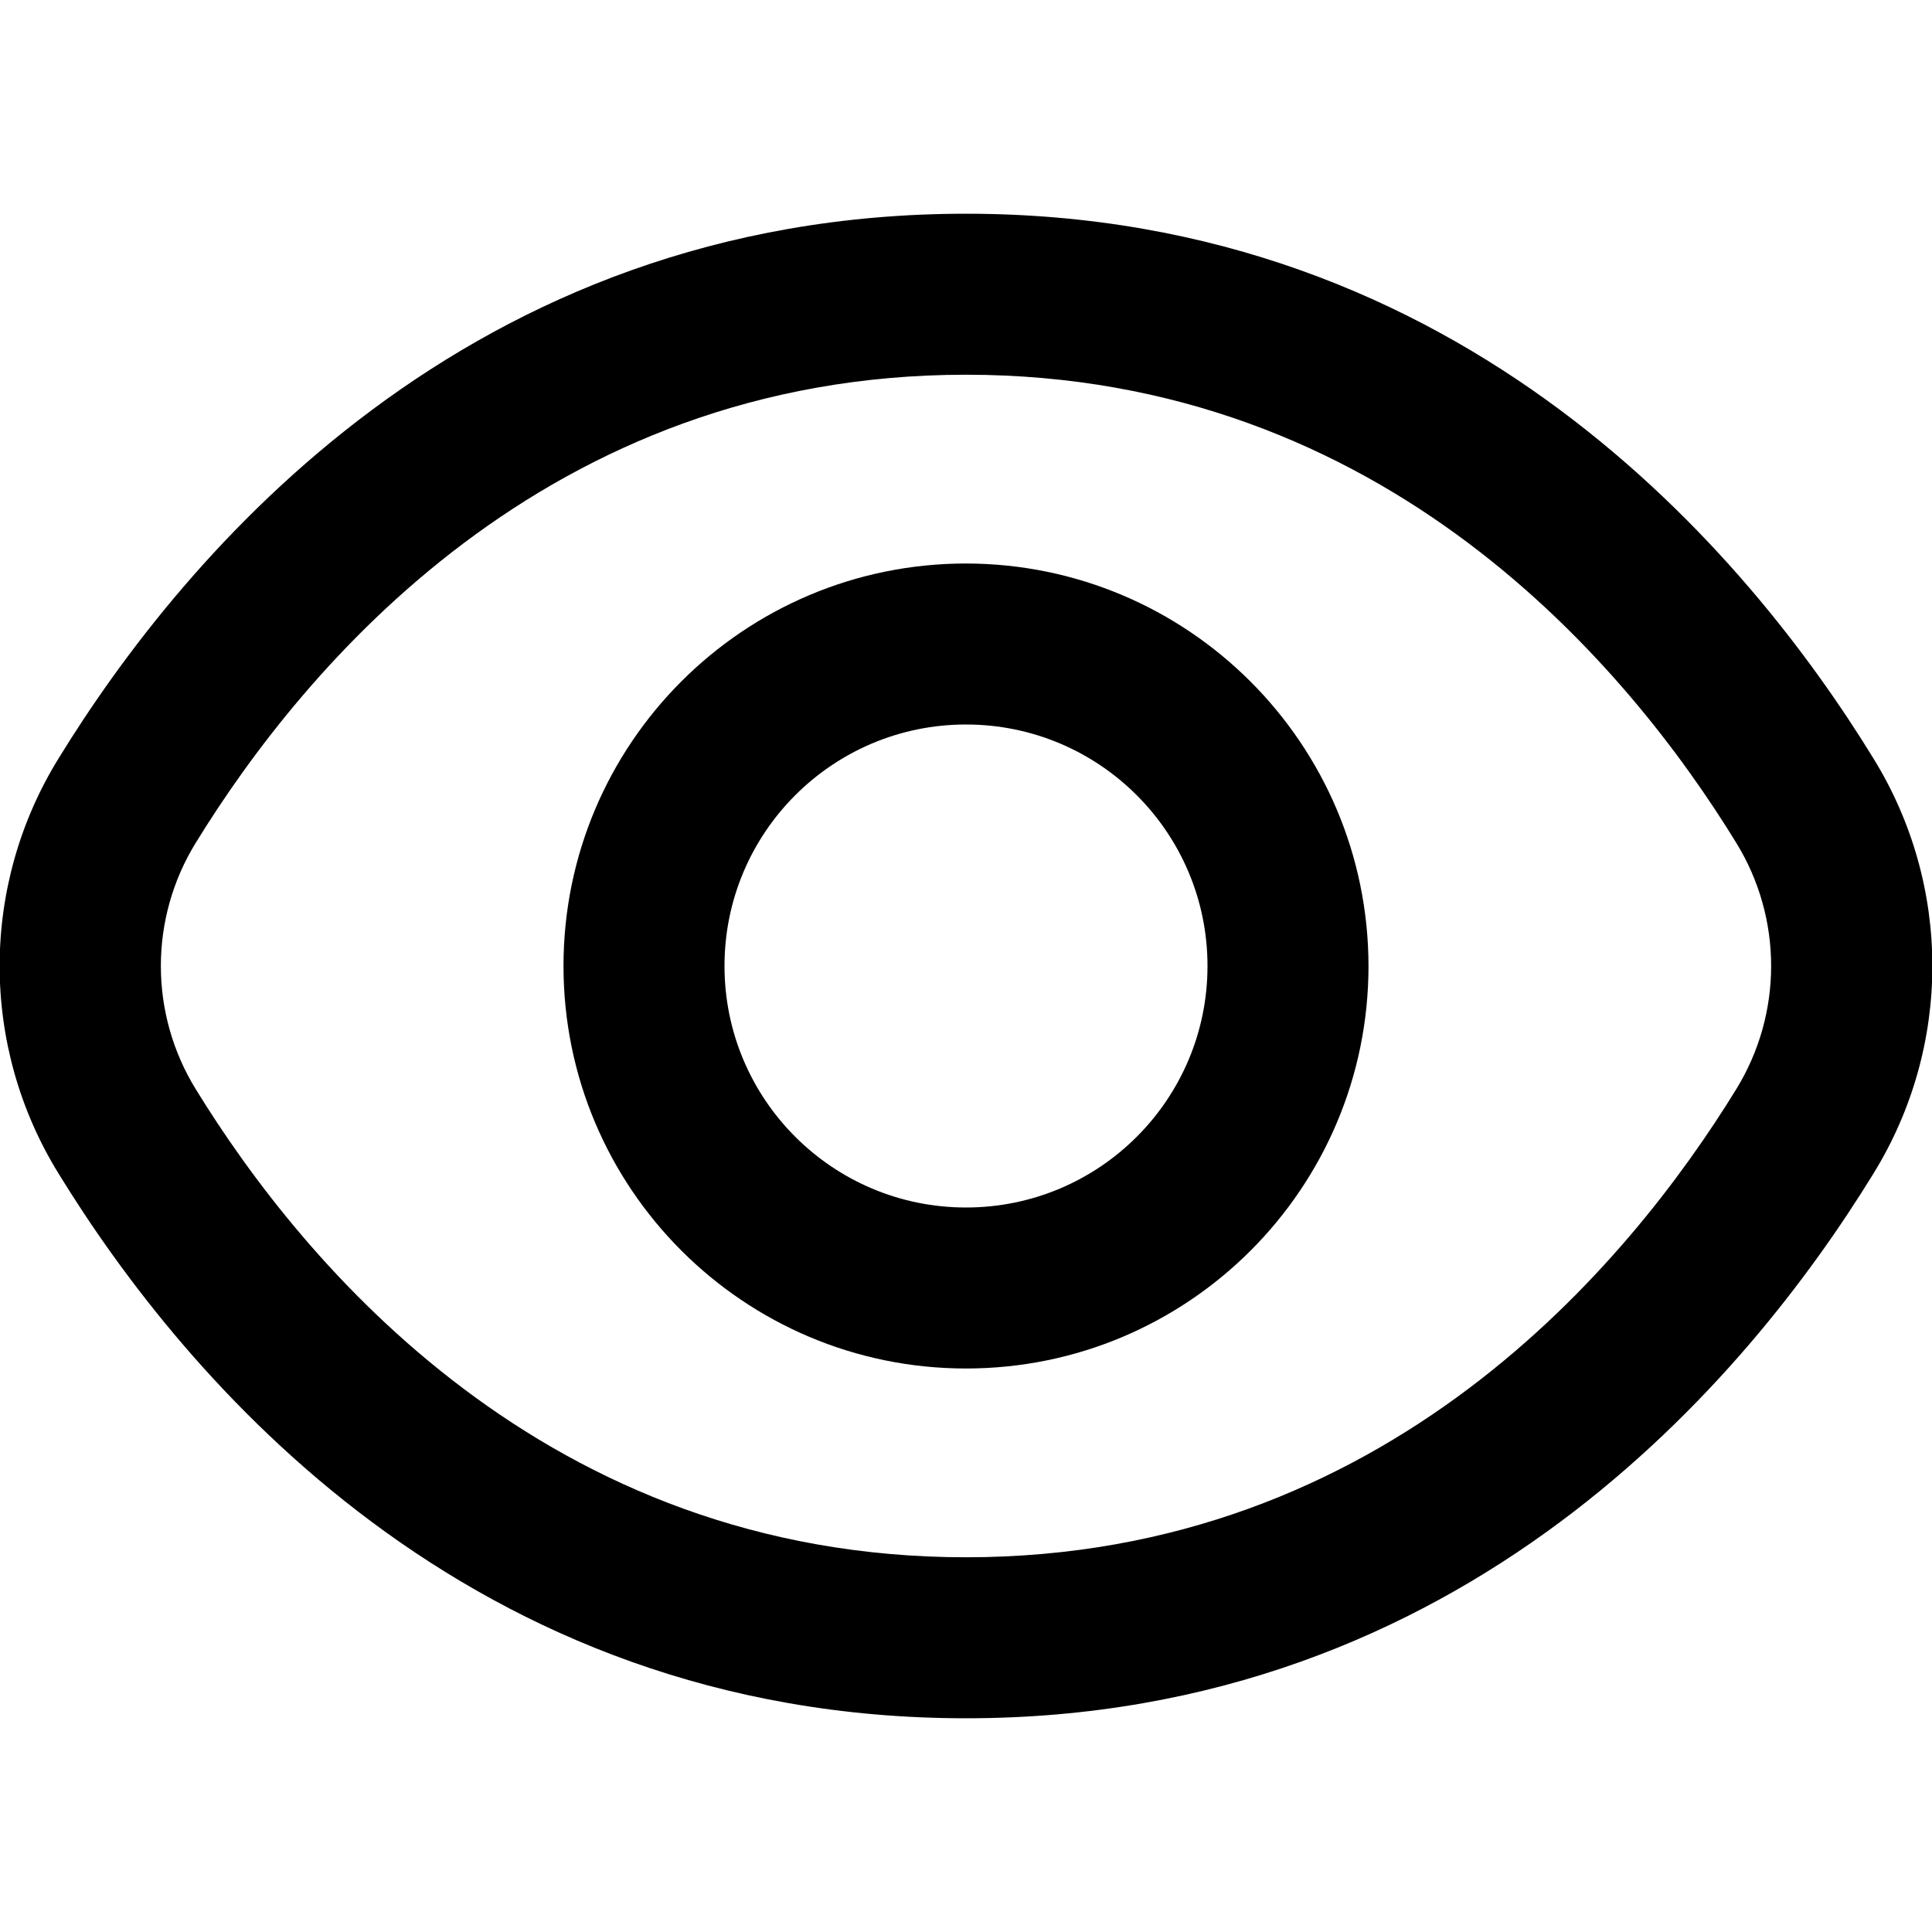
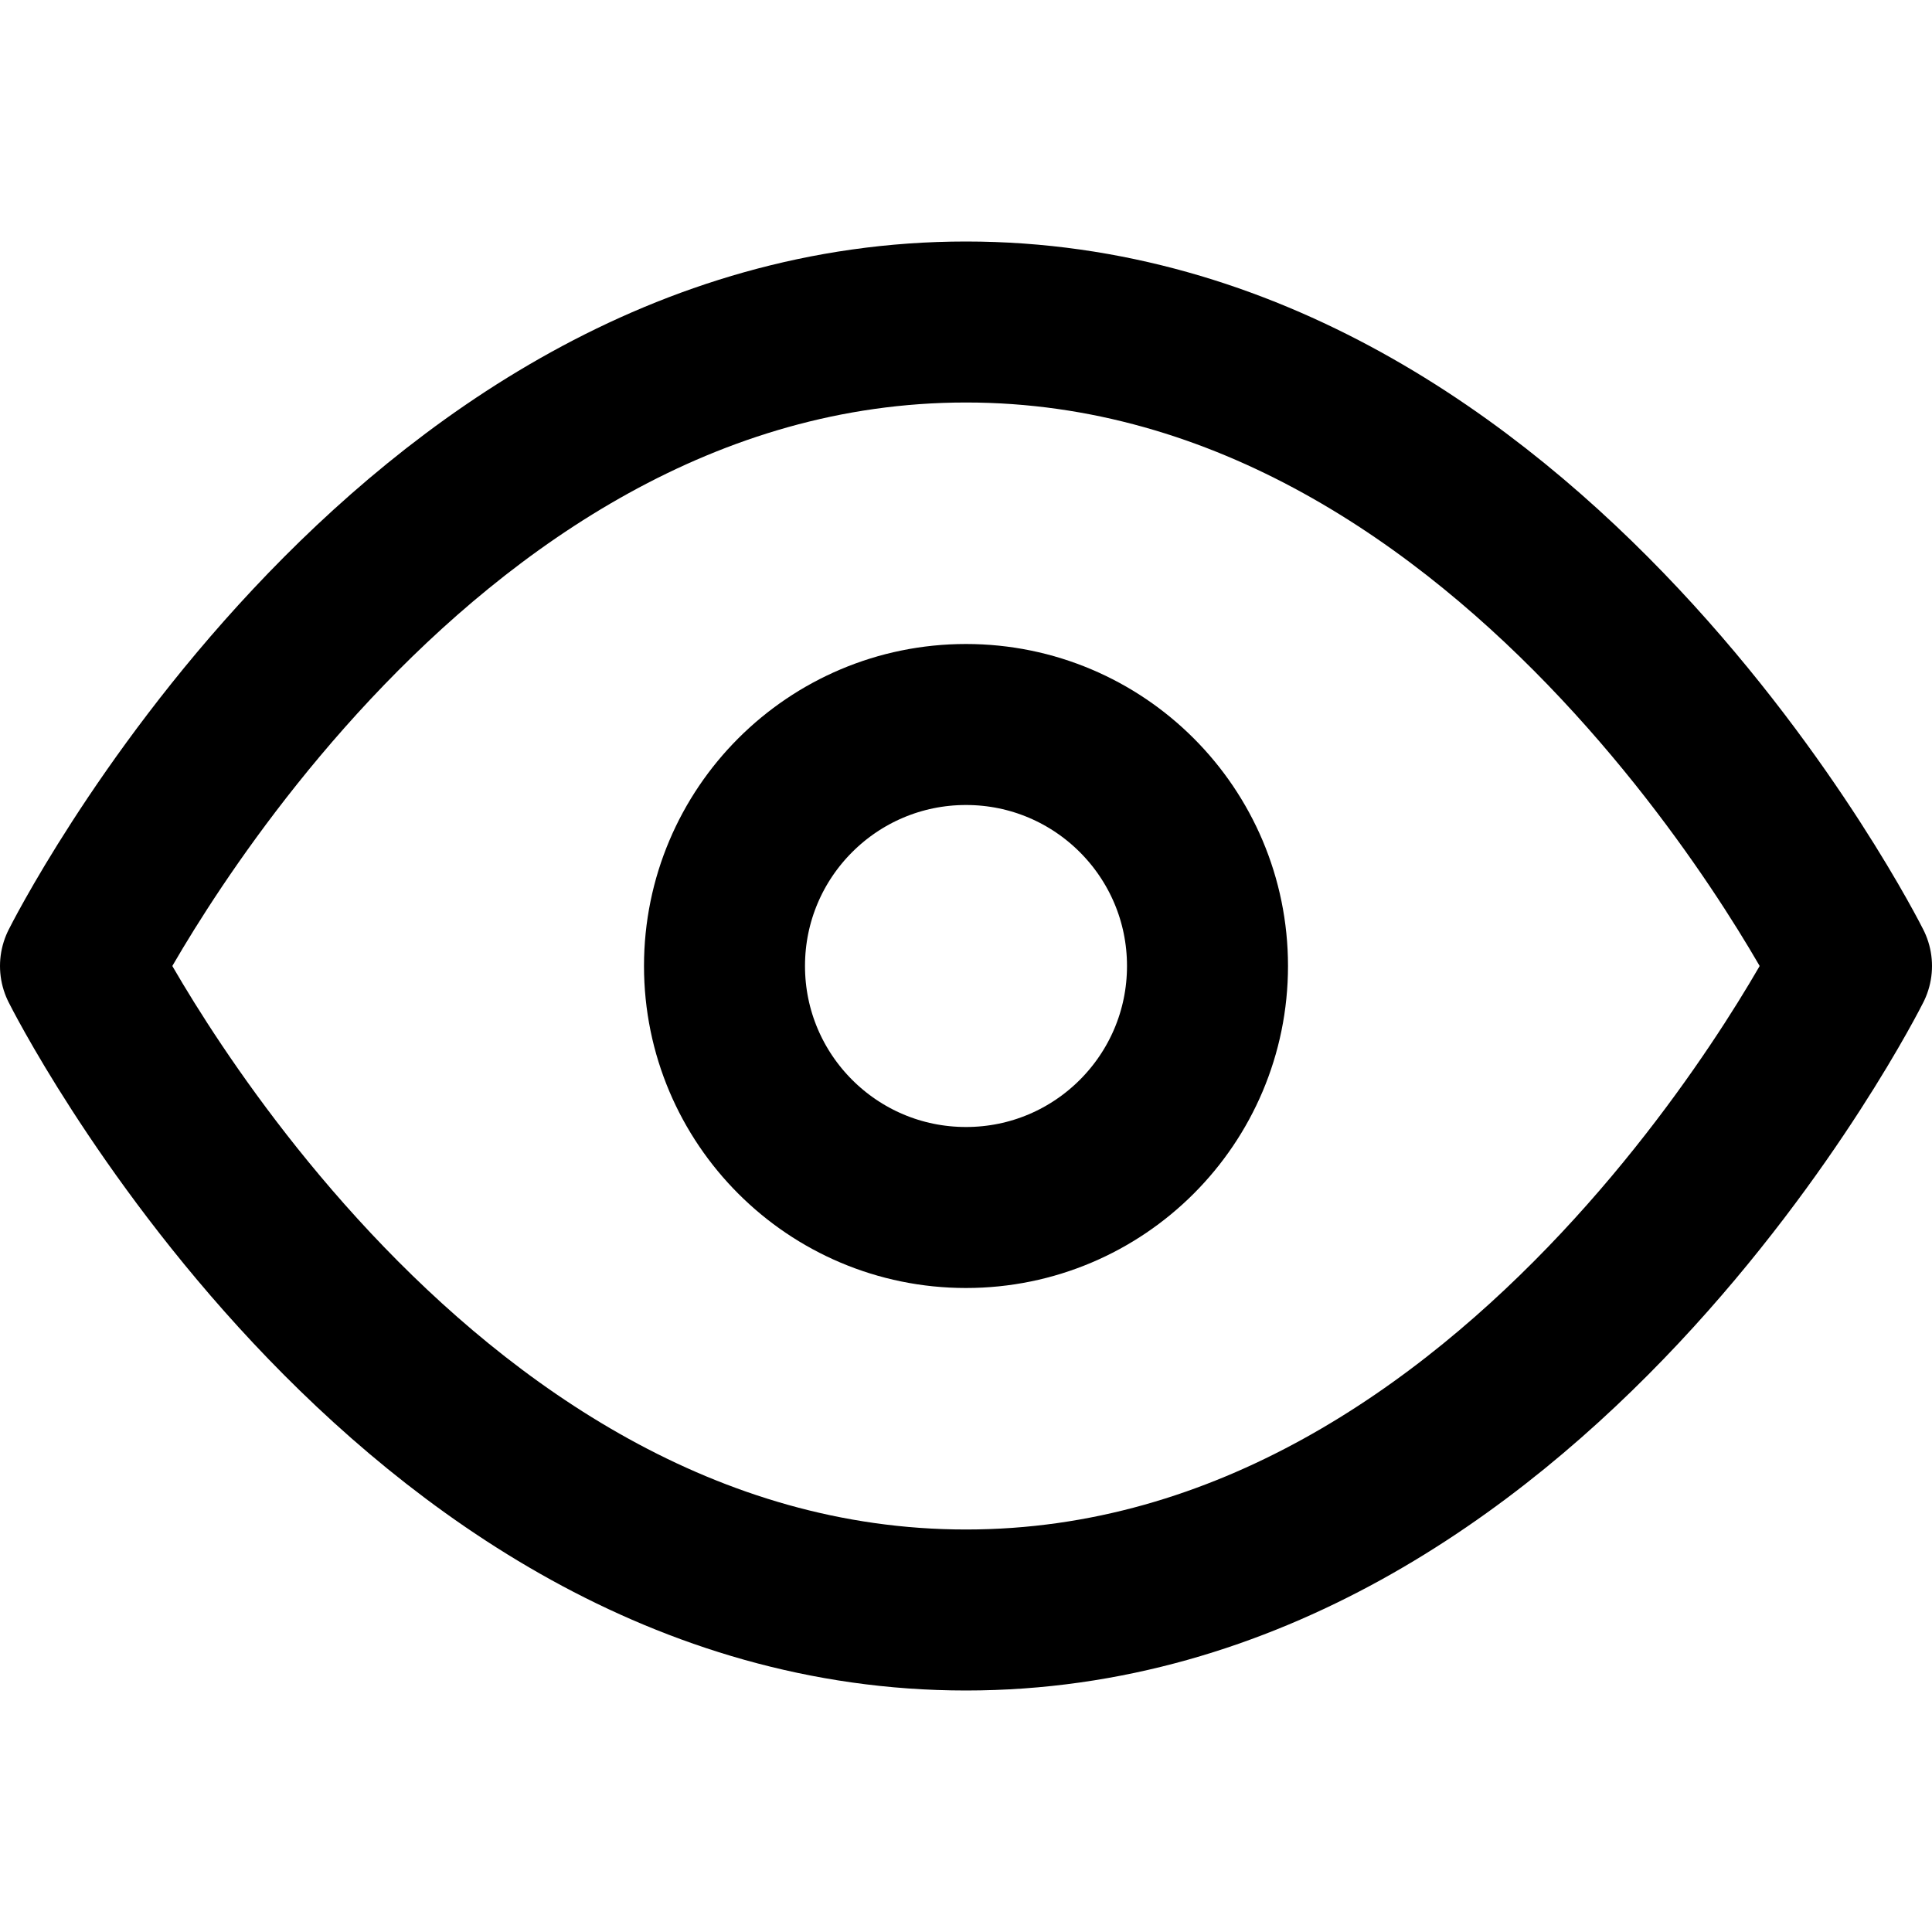
- <svg xmlns="http://www.w3.org/2000/svg" id="Outline" viewBox="0 0 24 24" width="512" height="512">
-   <path d="M23.271,9.419C21.72,6.893,18.192,2.655,12,2.655S2.28,6.893.729,9.419a4.908,4.908,0,0,0,0,5.162C2.28,17.107,5.808,21.345,12,21.345s9.72-4.238,11.271-6.764A4.908,4.908,0,0,0,23.271,9.419Zm-1.705,4.115C20.234,15.7,17.219,19.345,12,19.345S3.766,15.7,2.434,13.534a2.918,2.918,0,0,1,0-3.068C3.766,8.3,6.781,4.655,12,4.655s8.234,3.641,9.566,5.811A2.918,2.918,0,0,1,21.566,13.534Z" />
-   <path d="M12,7a5,5,0,1,0,5,5A5.006,5.006,0,0,0,12,7Zm0,8a3,3,0,1,1,3-3A3,3,0,0,1,12,15Z" />
+ <svg xmlns="http://www.w3.org/2000/svg" width="24" height="24" viewBox="0 0 24 24" fill="none" stroke="currentColor" stroke-width="2" stroke-linecap="round" stroke-linejoin="round" class="feather feather-eye">
+   <path d="M1 12s4-8 11-8 11 8 11 8-4 8-11 8-11-8-11-8z" />
+   <circle cx="12" cy="12" r="3" />
</svg>
